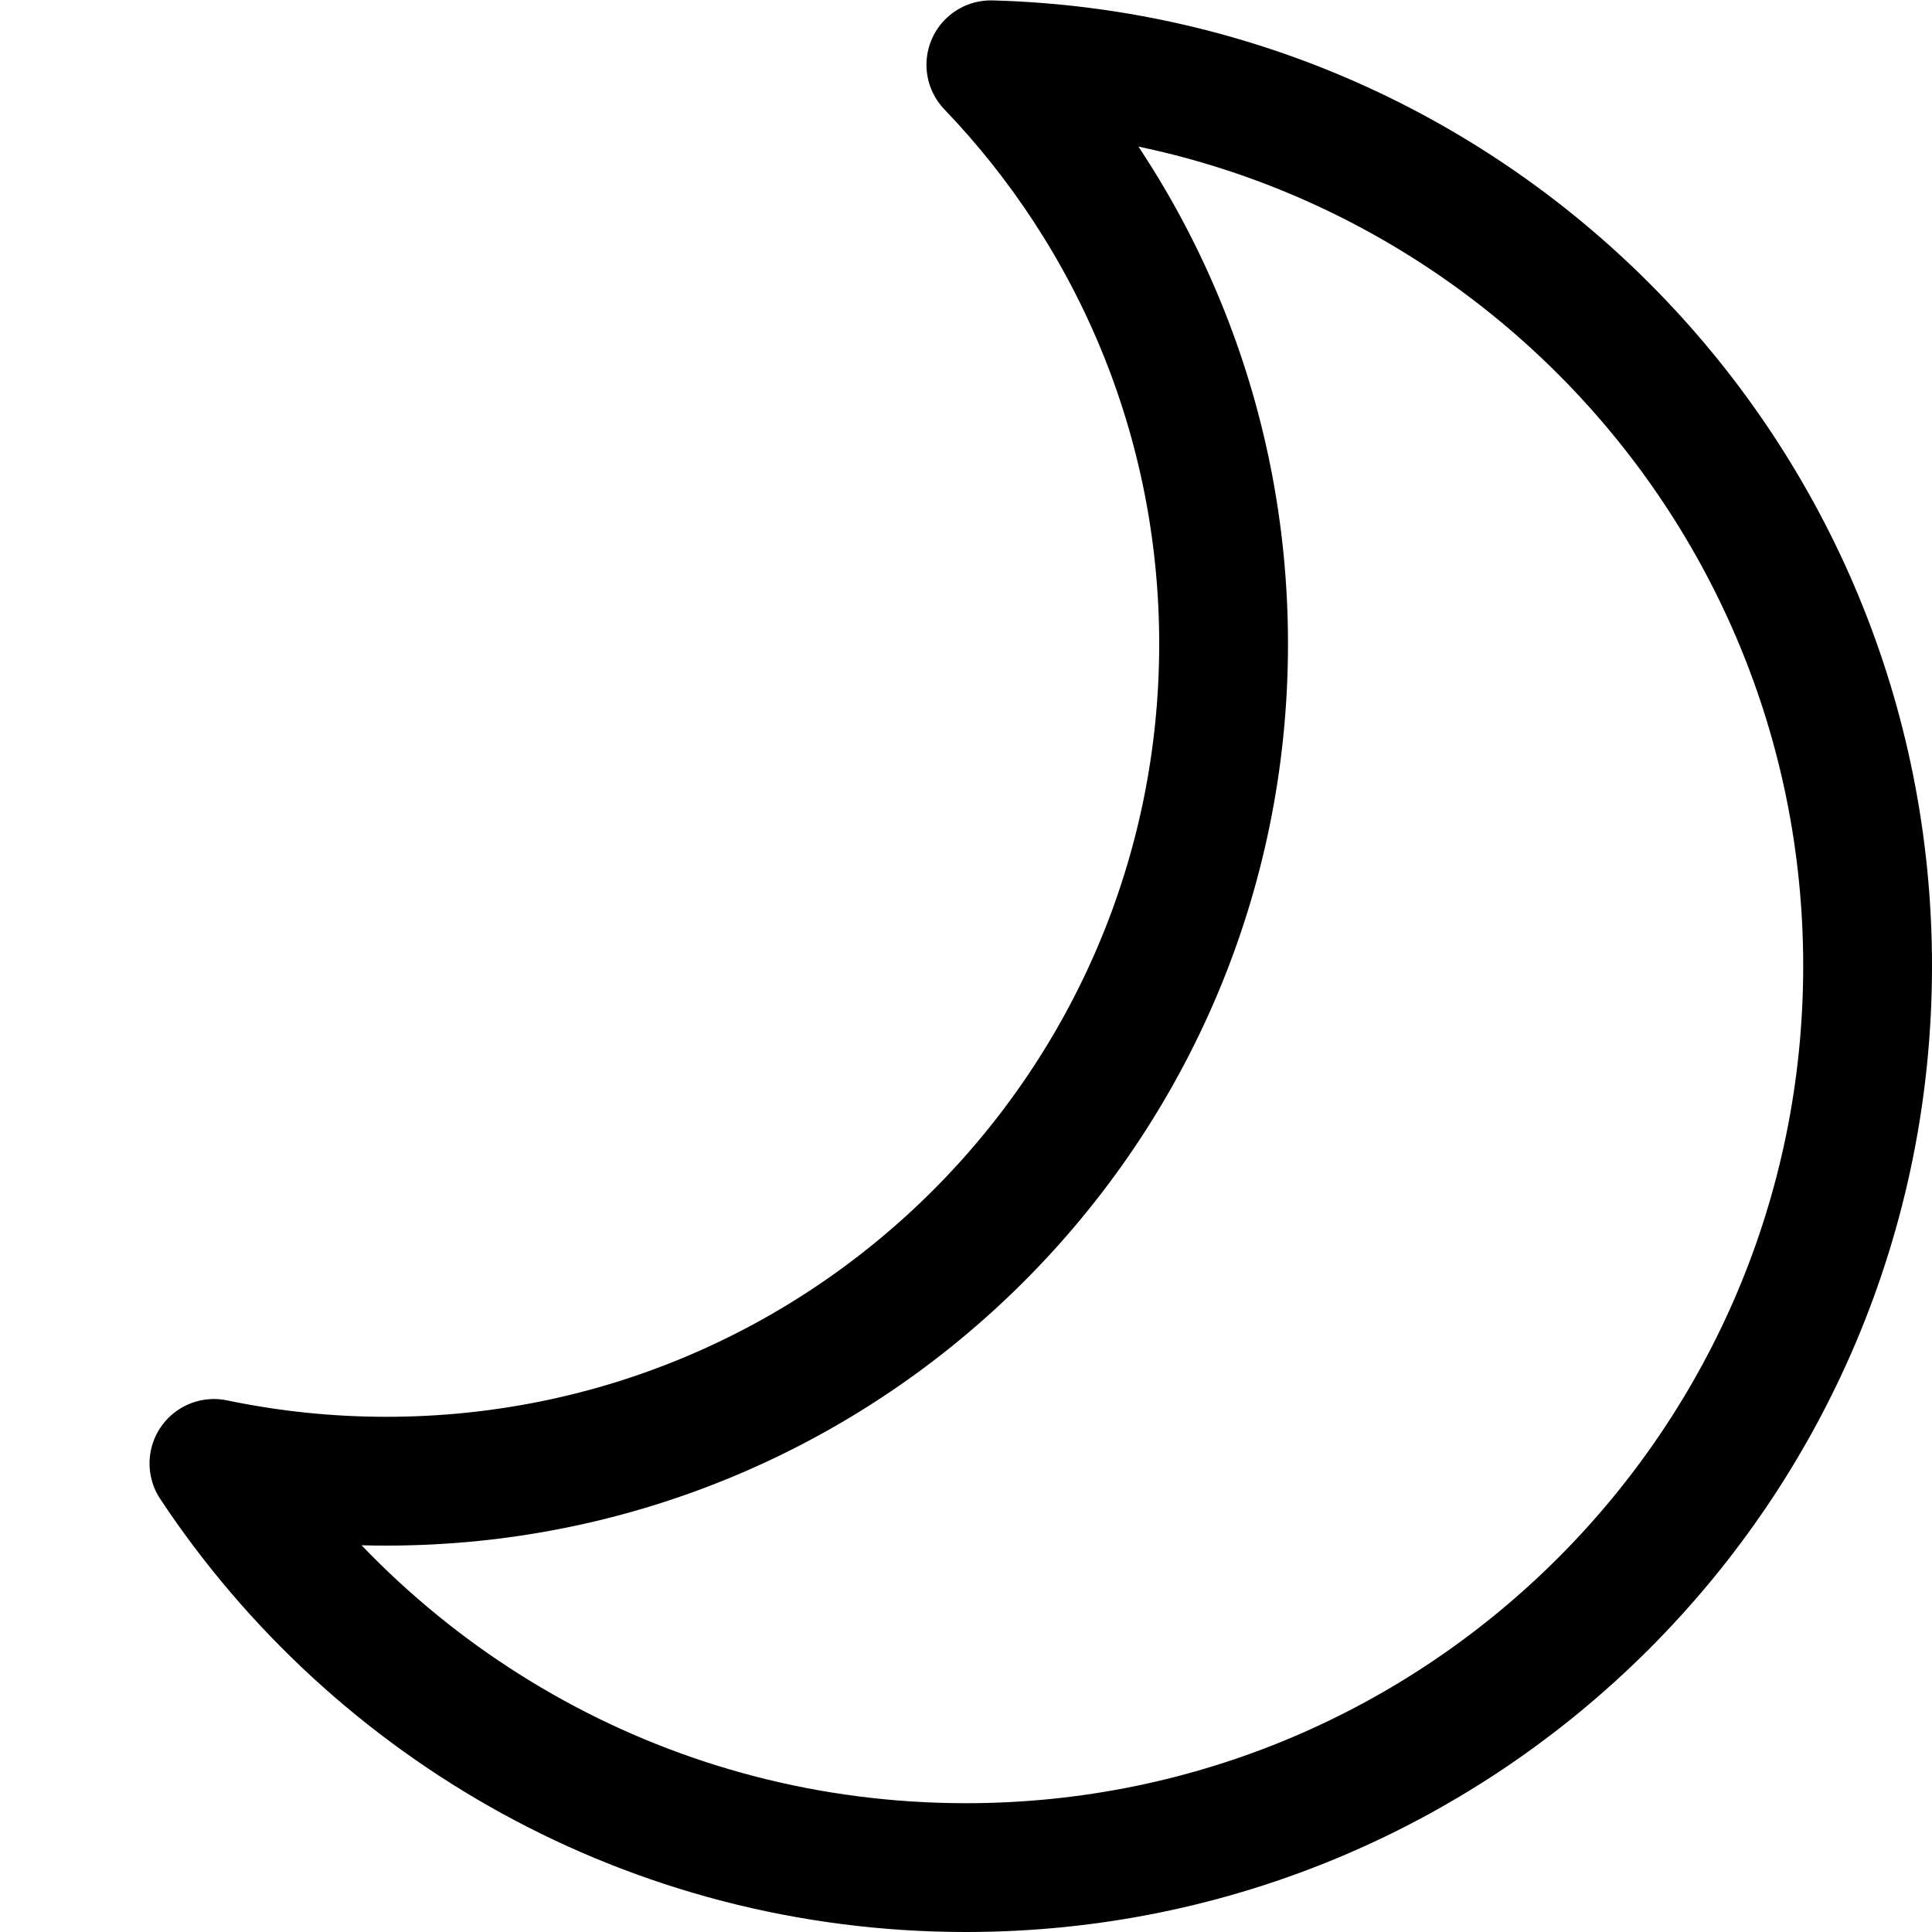
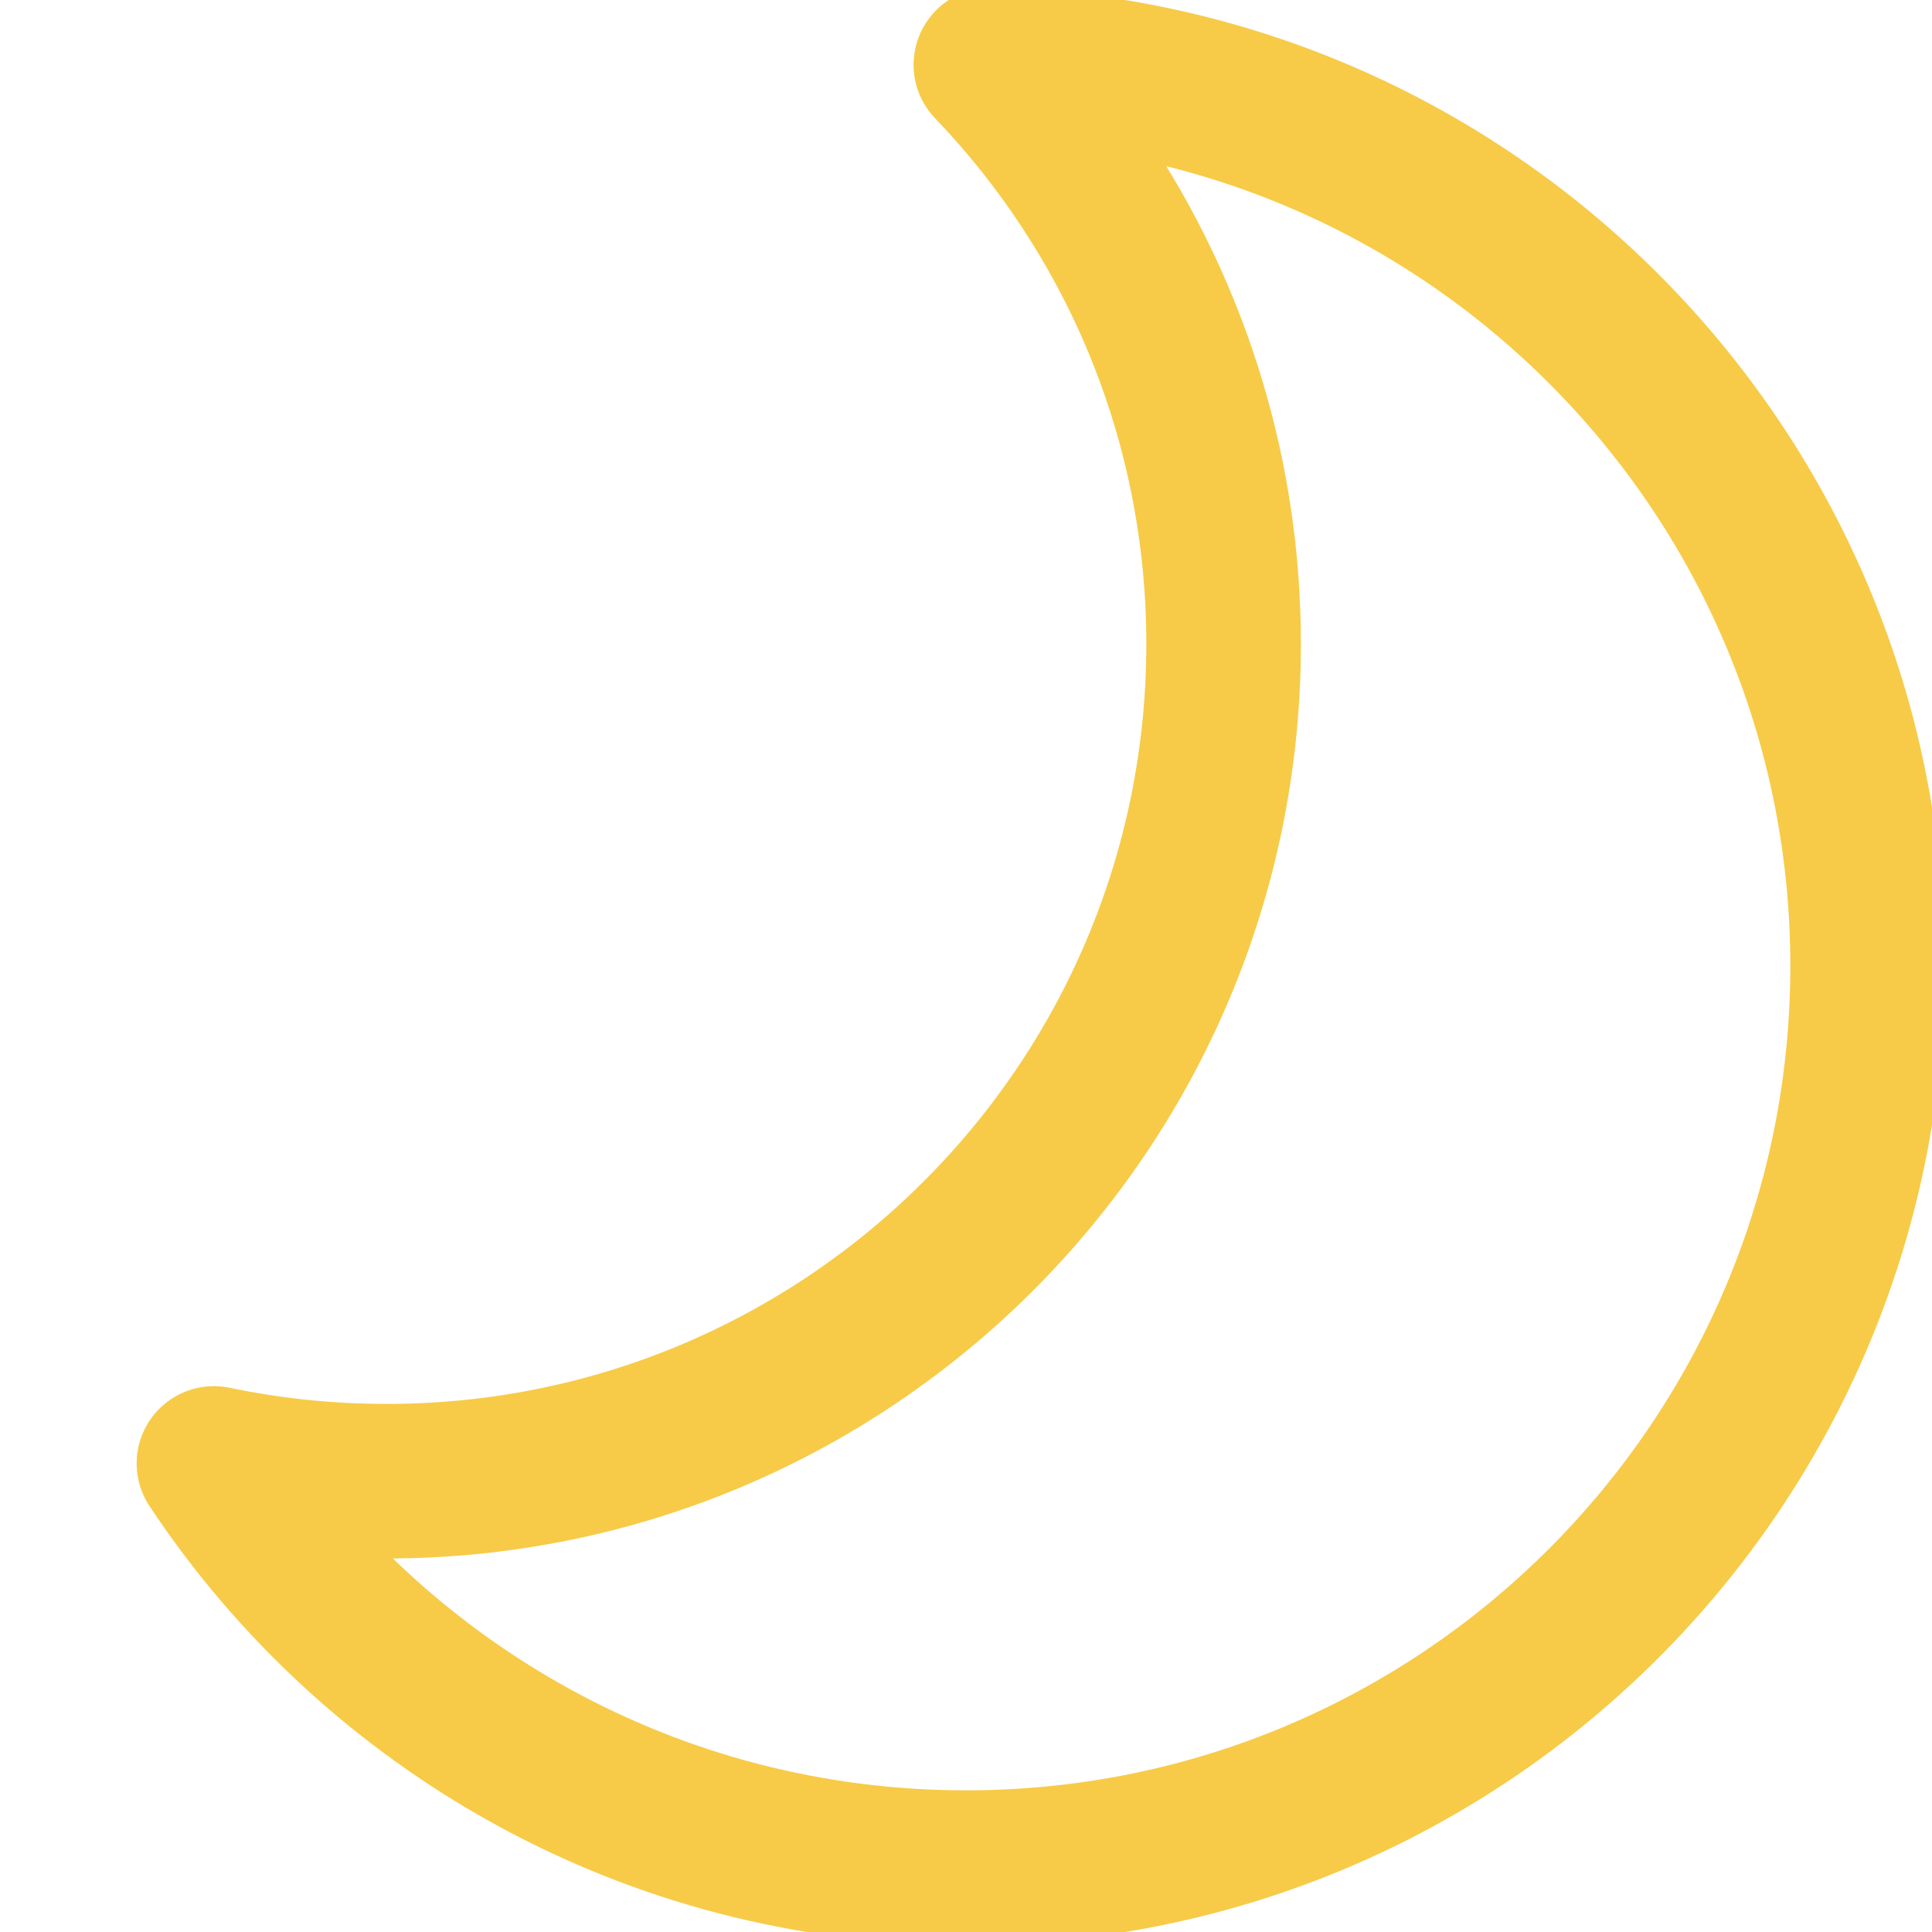
<svg xmlns="http://www.w3.org/2000/svg" width="800px" height="800px" viewBox="0 0 15 15" fill="none">
-   <path d="M1.661 11.362C2.093 11.452 2.541 11.5 3 11.5C6.59 11.5 9.5 8.59 9.5 5C9.5 3.255 8.812 1.67 7.693 0.503C11.47 0.605 14.5 3.699 14.5 7.5C14.5 11.366 11.366 14.5 7.5 14.5C5.061 14.5 2.914 13.253 1.661 11.362Z" stroke="#000000" stroke-linejoin="round" />
+   <path d="M1.661 11.362C2.093 11.452 2.541 11.5 3 11.5C6.59 11.5 9.5 8.59 9.5 5C9.5 3.255 8.812 1.67 7.693 0.503C11.47 0.605 14.5 3.699 14.5 7.5C14.5 11.366 11.366 14.5 7.5 14.5C5.061 14.5 2.914 13.253 1.661 11.362Z" stroke="#F7CB48" stroke-width="1.2" stroke-linejoin="round" />
</svg>
